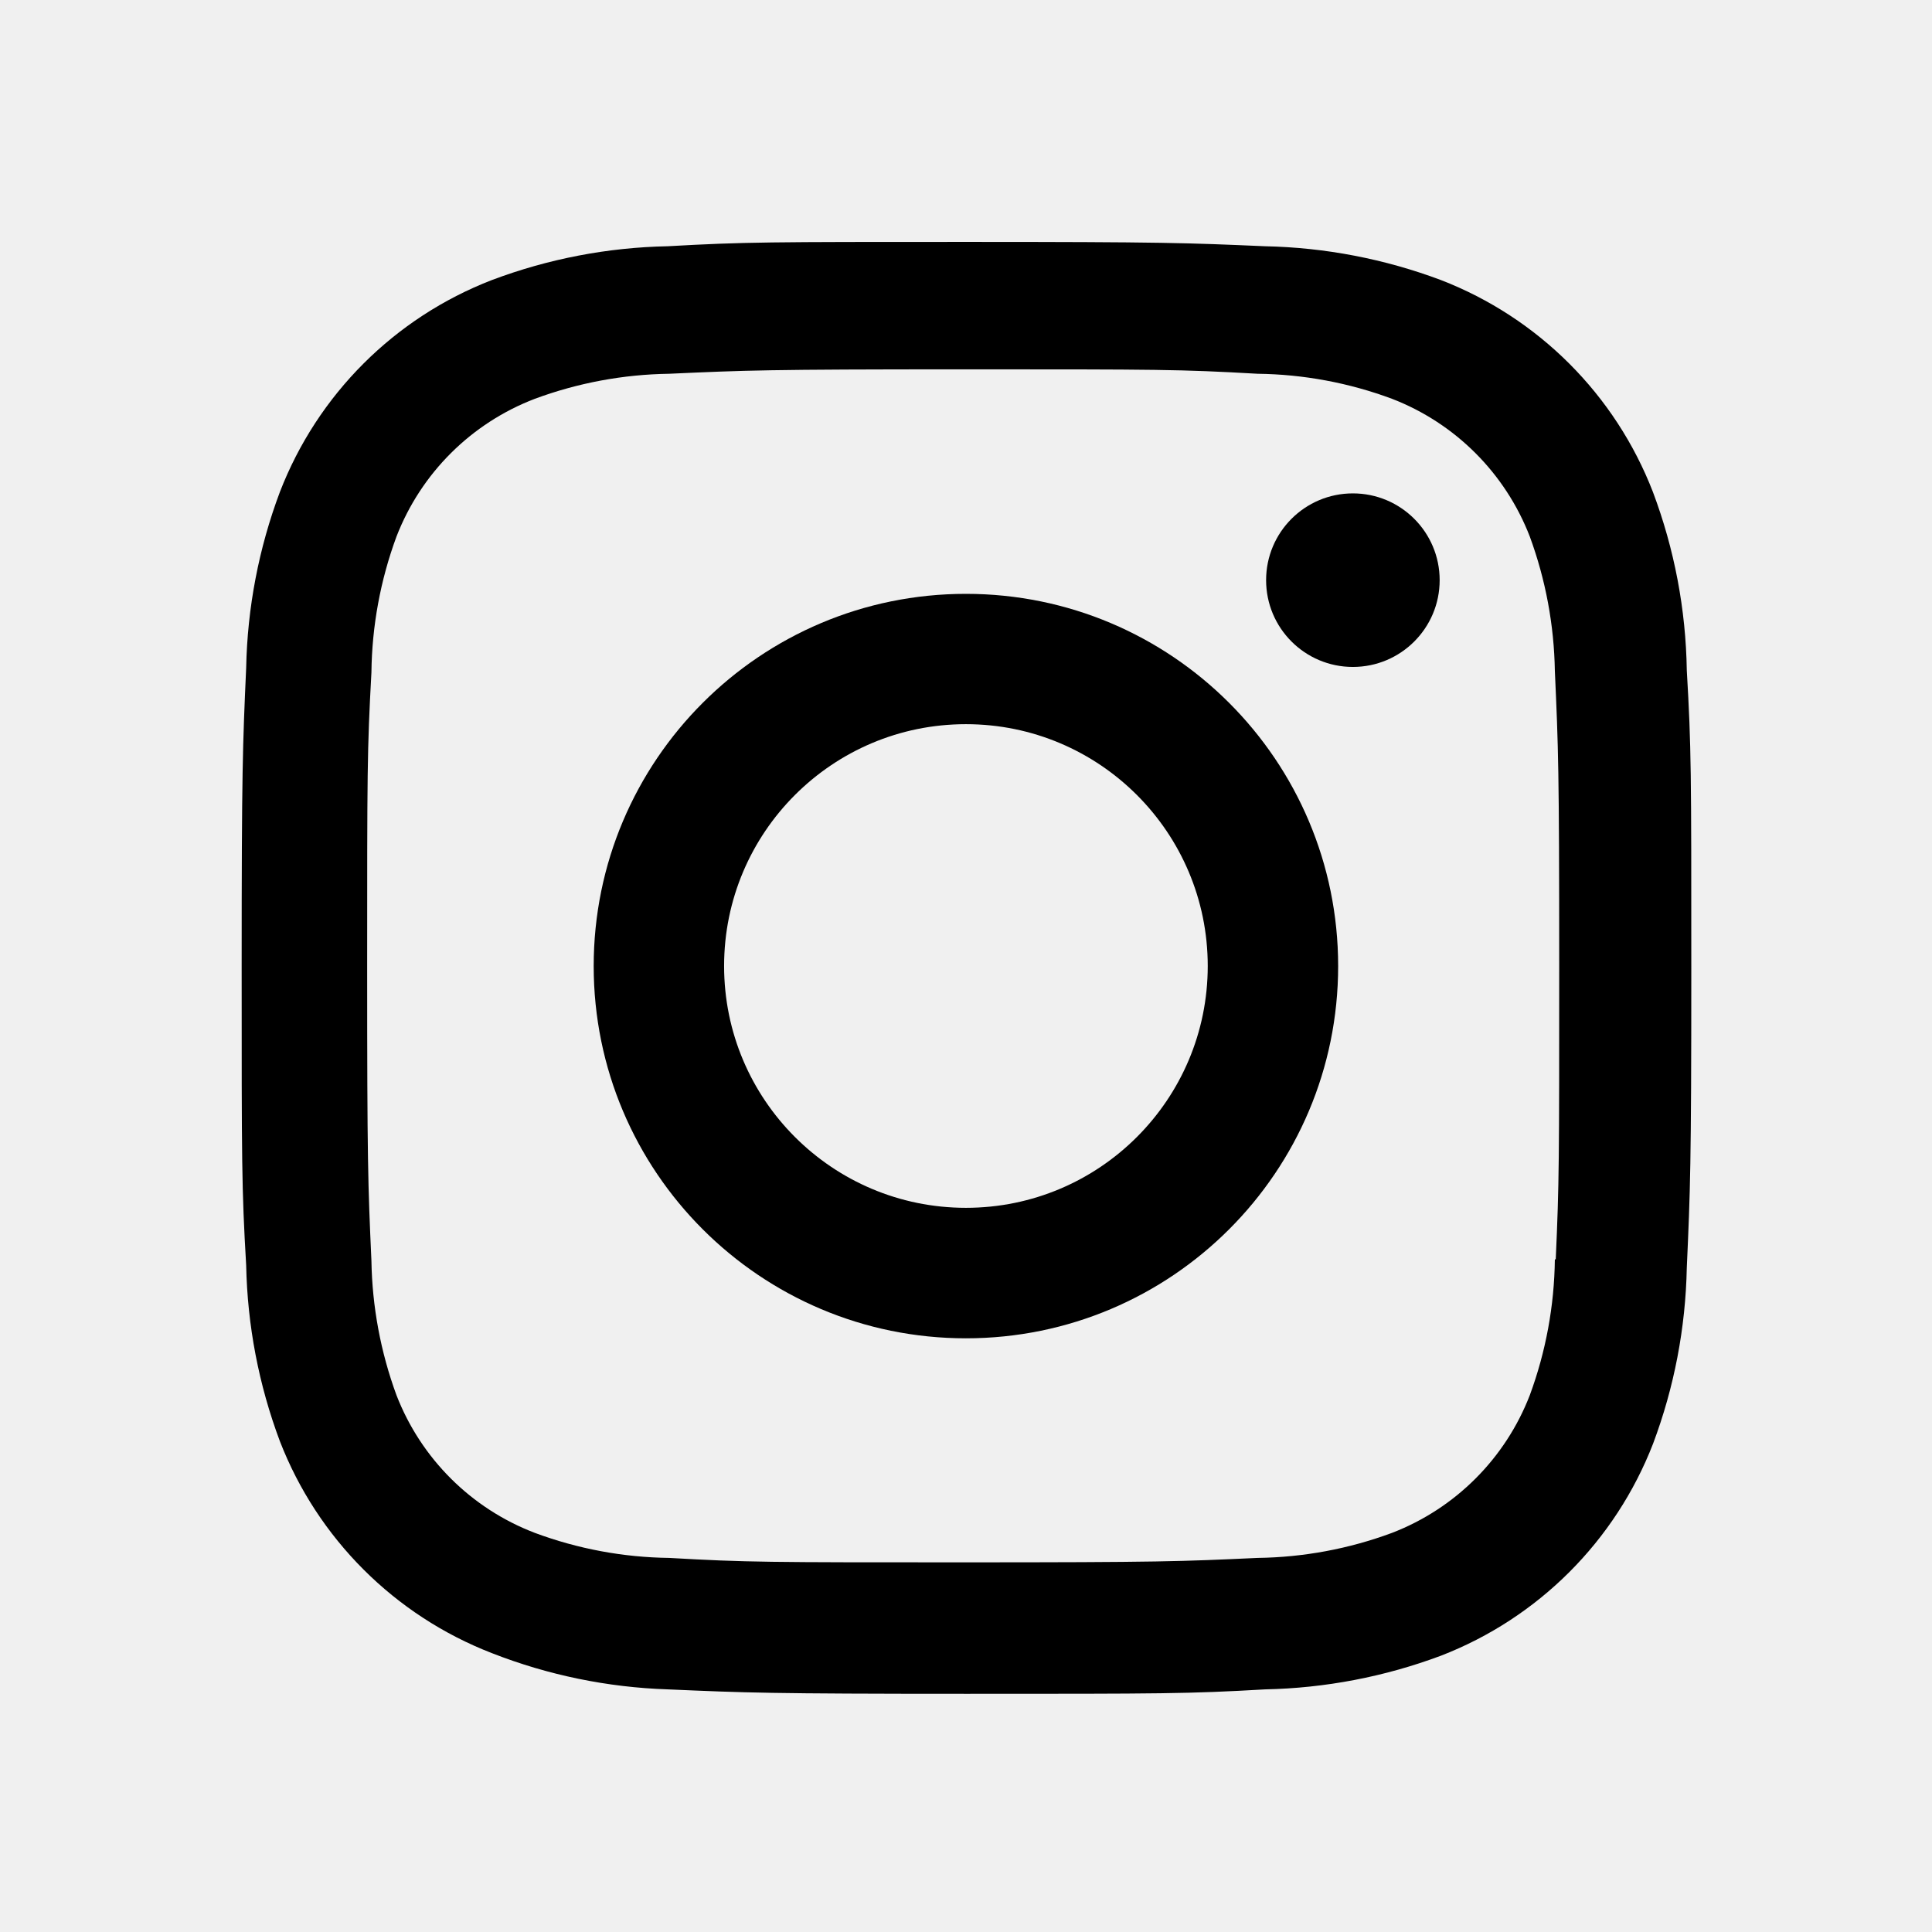
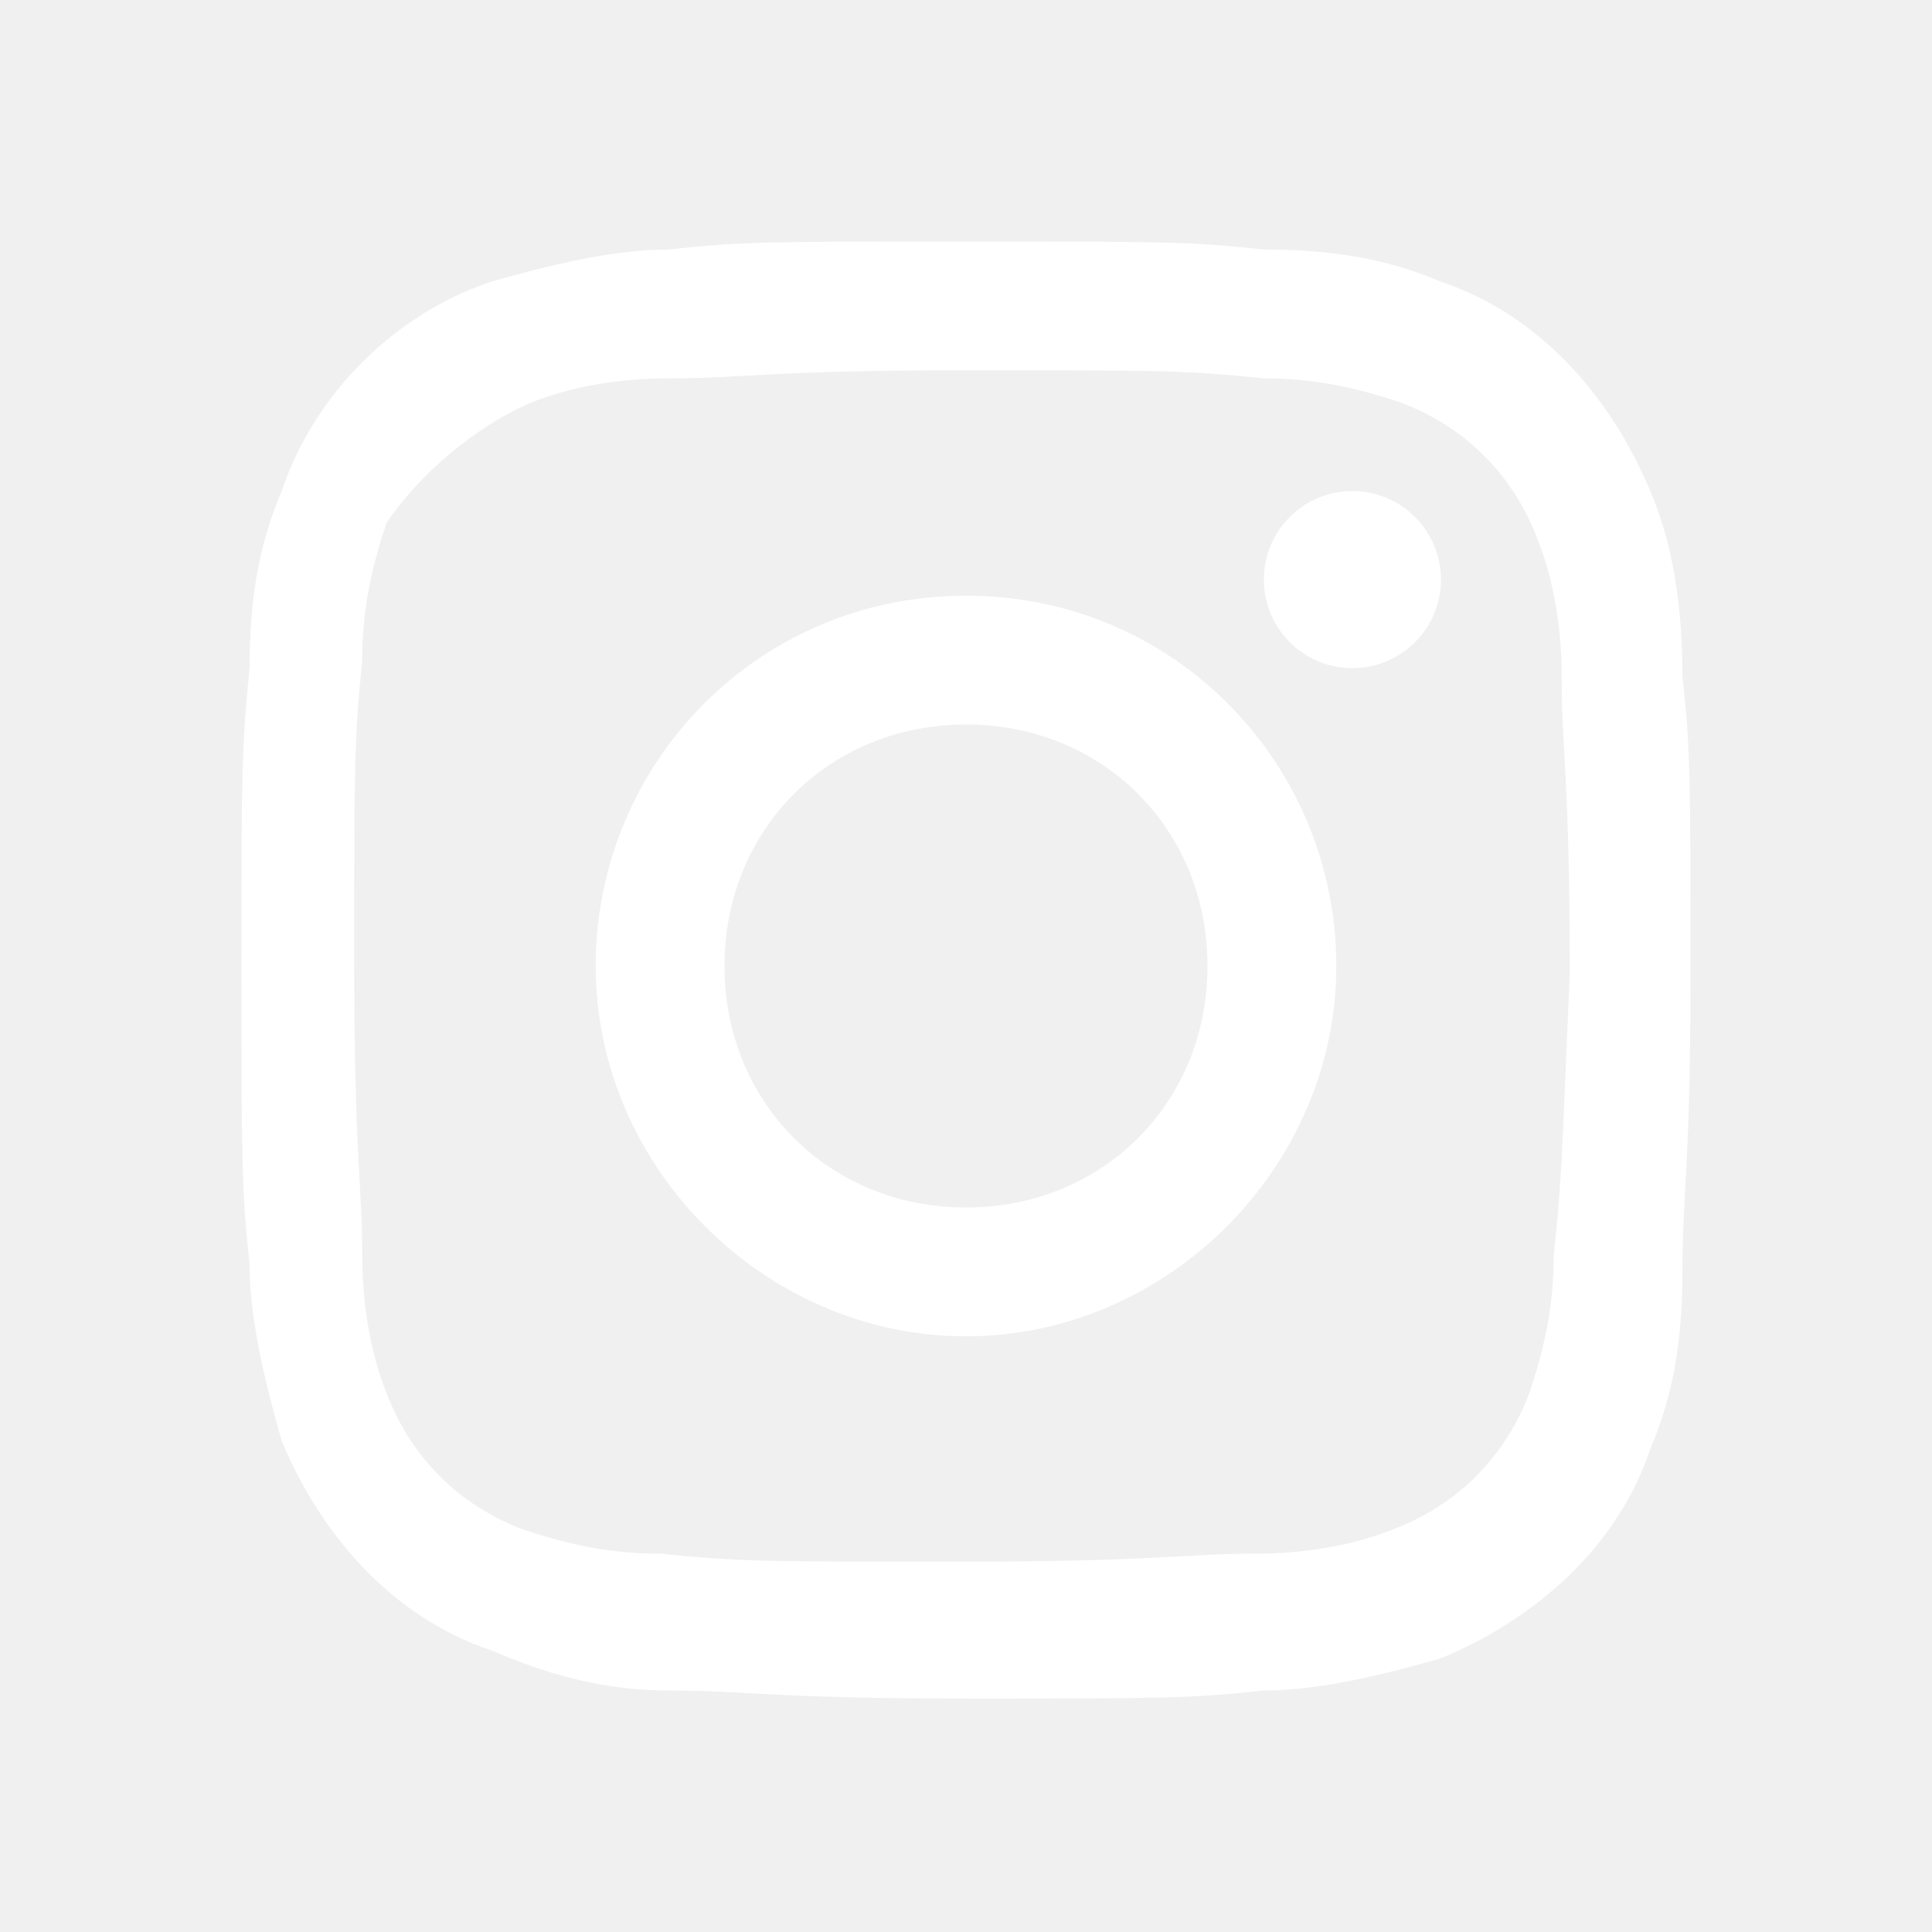
- <svg xmlns="http://www.w3.org/2000/svg" width="24" height="24">
-   <path d="M11.999 7.377a4.623 4.623 0 1 0 0 9.248 4.623 4.623 0 0 0 0-9.248zm0 7.627a3.004 3.004 0 1 1 0-6.008 3.004 3.004 0 0 1 0 6.008z" />
-   <circle cx="16.806" cy="7.207" r="1.078" />
-   <path d="M20.533 6.111A4.605 4.605 0 0 0 17.9 3.479a6.606 6.606 0 0 0-2.186-.42c-.963-.042-1.268-.054-3.71-.054s-2.755 0-3.71.054a6.554 6.554 0 0 0-2.184.42 4.6 4.6 0 0 0-2.633 2.632 6.585 6.585 0 0 0-.419 2.186c-.043.962-.056 1.267-.056 3.71 0 2.442 0 2.753.056 3.71.015.748.156 1.486.419 2.187a4.61 4.61 0 0 0 2.634 2.632 6.584 6.584 0 0 0 2.185.45c.963.042 1.268.055 3.71.055s2.755 0 3.71-.055a6.615 6.615 0 0 0 2.186-.419 4.613 4.613 0 0 0 2.633-2.633c.263-.7.404-1.438.419-2.186.043-.962.056-1.267.056-3.71s0-2.753-.056-3.71a6.581 6.581 0 0 0-.421-2.217zm-1.218 9.532a5.043 5.043 0 0 1-.311 1.688 2.987 2.987 0 0 1-1.712 1.711 4.985 4.985 0 0 1-1.67.311c-.95.044-1.218.055-3.654.055-2.438 0-2.687 0-3.655-.055a4.96 4.96 0 0 1-1.669-.311 2.985 2.985 0 0 1-1.719-1.711 5.08 5.08 0 0 1-.311-1.669c-.043-.95-.053-1.218-.053-3.654 0-2.437 0-2.686.053-3.655a5.038 5.038 0 0 1 .311-1.687c.305-.789.93-1.41 1.719-1.712a5.01 5.01 0 0 1 1.669-.311c.951-.043 1.218-.055 3.655-.055s2.687 0 3.654.055a4.96 4.96 0 0 1 1.67.311 2.991 2.991 0 0 1 1.712 1.712 5.08 5.08 0 0 1 .311 1.669c.043.951.054 1.218.054 3.655 0 2.436 0 2.698-.043 3.654h-.011z" />
+ <svg xmlns="http://www.w3.org/2000/svg" version="1.1" id="Layer_1" viewBox="0 0 24 24" style="enable-background:new 0 0 24 24;" xml:space="preserve">
+   <style type="text/css">
+ 	.st0{fill:#FFFFFF;}
+ </style>
+   <path class="st0" d="M12,7.4c-2.6,0-4.6,2.1-4.6,4.6s2.1,4.6,4.6,4.6s4.6-2.1,4.6-4.6S14.6,7.4,12,7.4z M12,15c-1.7,0-3-1.3-3-3  c0-1.7,1.3-3,3-3c0,0,0,0,0,0c1.7,0,3,1.3,3,3C15,13.7,13.7,15,12,15z" />
+   <circle class="st0" cx="16.8" cy="7.2" r="1.1" />
+   <path class="st0" d="M20.5,6.1c-0.5-1.2-1.4-2.2-2.6-2.6c-0.7-0.3-1.4-0.4-2.2-0.4C14.8,3,14.4,3,12,3S9.2,3,8.3,3.1  c-0.7,0-1.5,0.2-2.2,0.4C4.9,3.9,3.9,4.9,3.5,6.1C3.2,6.8,3.1,7.5,3.1,8.3C3,9.3,3,9.6,3,12c0,2.4,0,2.8,0.1,3.7  c0,0.7,0.2,1.5,0.4,2.2c0.5,1.2,1.4,2.2,2.6,2.6C6.8,20.8,7.5,21,8.3,21c1,0,1.3,0.1,3.7,0.1s2.8,0,3.7-0.1c0.7,0,1.5-0.2,2.2-0.4  c1.2-0.5,2.2-1.4,2.6-2.6c0.3-0.7,0.4-1.4,0.4-2.2c0-1,0.1-1.3,0.1-3.7s0-2.8-0.1-3.7C20.9,7.6,20.8,6.8,20.5,6.1z M19.3,15.6  c0,0.6-0.1,1.1-0.3,1.7c-0.3,0.8-0.9,1.4-1.7,1.7c-0.5,0.2-1.1,0.3-1.7,0.3c-0.9,0-1.2,0.1-3.7,0.1c-2.4,0-2.7,0-3.7-0.1  c-0.6,0-1.1-0.1-1.7-0.3c-0.8-0.3-1.4-0.9-1.7-1.7c-0.2-0.5-0.3-1.1-0.3-1.7c0-0.9-0.1-1.2-0.1-3.7c0-2.4,0-2.7,0.1-3.7  c0-0.6,0.1-1.1,0.3-1.7C5.2,5.9,5.9,5.3,6.6,5c0.5-0.2,1.1-0.3,1.7-0.3c1,0,1.2-0.1,3.7-0.1s2.7,0,3.7,0.1c0.6,0,1.1,0.1,1.7,0.3  c0.8,0.3,1.4,0.9,1.7,1.7c0.2,0.5,0.3,1.1,0.3,1.7c0,1,0.1,1.2,0.1,3.7C19.4,14.4,19.4,14.7,19.3,15.6L19.3,15.6L19.3,15.6z" />
</svg>
